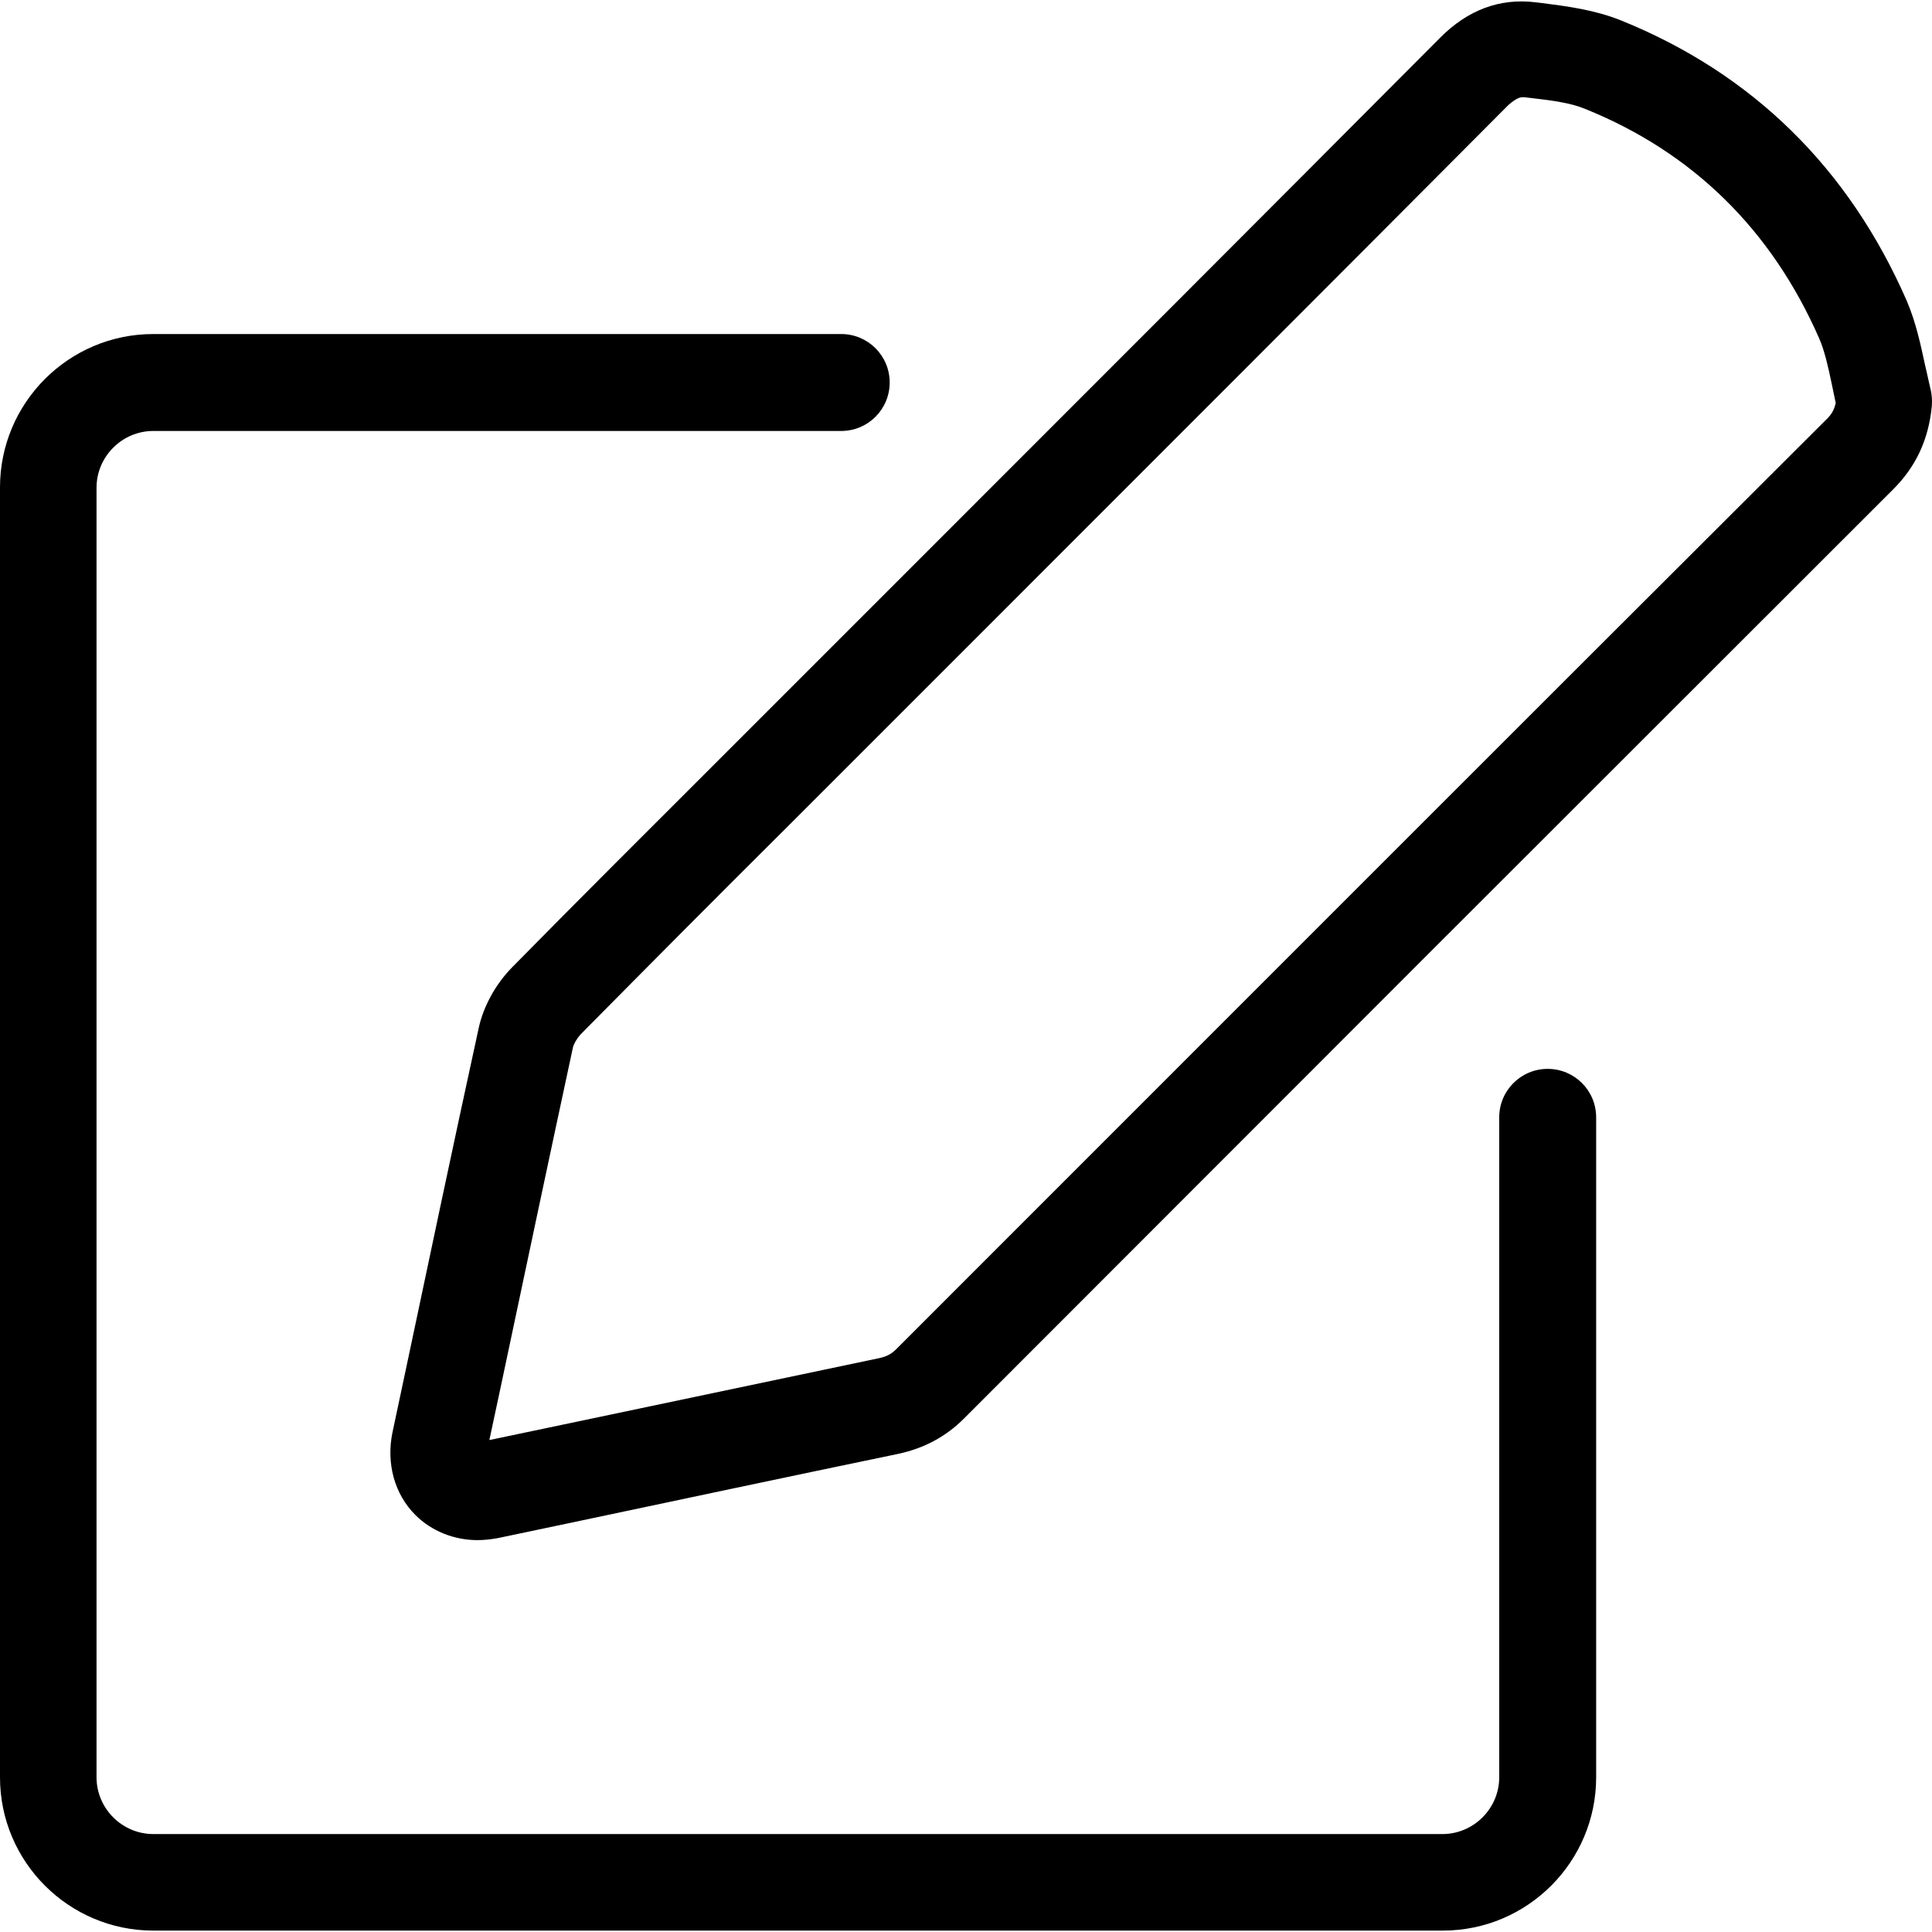
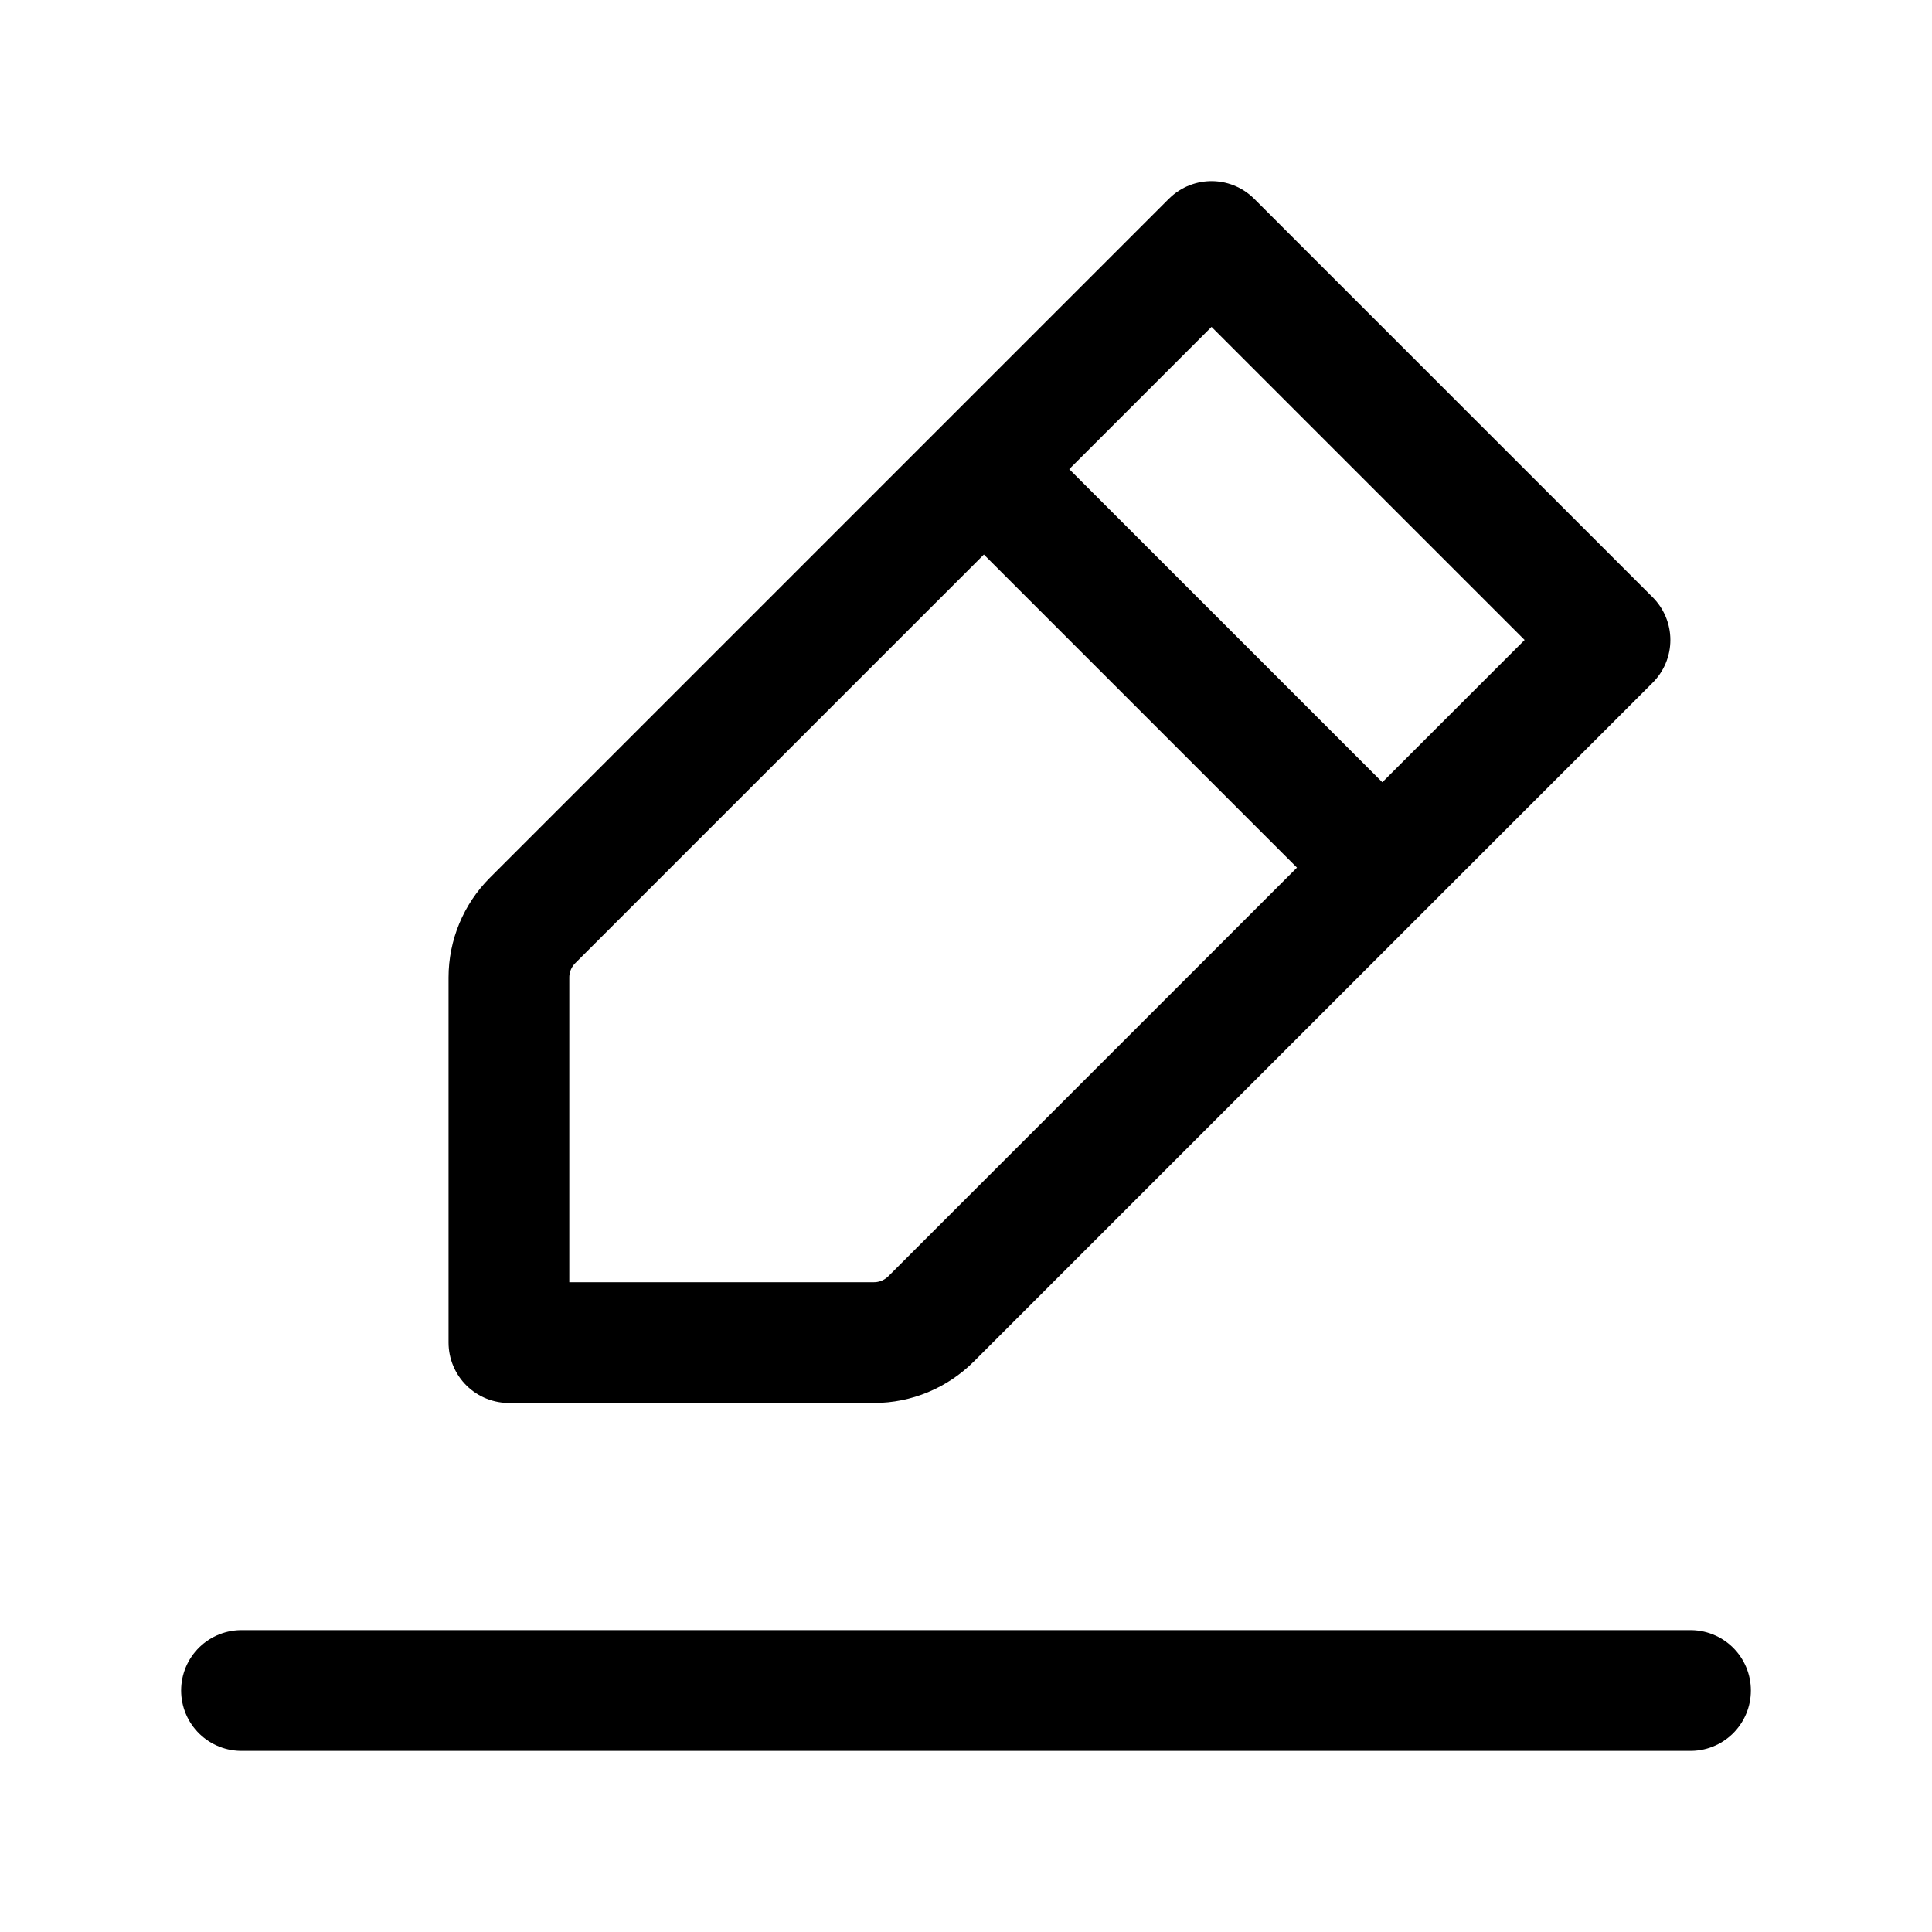
- <svg xmlns="http://www.w3.org/2000/svg" version="1.1" id="Capa_1" x="0px" y="0px" viewBox="0 0 490.337 490.337" style="enable-background:new 0 0 490.337 490.337;" xml:space="preserve">
-   <g>
-     <g>
-       <path d="M229.9,145.379l-47.5,47.5c-17.5,17.5-35.1,35-52.5,52.7c-4.1,4.2-7.2,9.8-8.4,15.3c-6.3,28.9-12.4,57.8-18.5,86.7    l-3.4,16c-1.6,7.8,0.5,15.6,5.8,20.9c4.1,4.1,9.8,6.4,15.8,6.4c1.7,0,3.4-0.2,5.1-0.5l17.6-3.7c28-5.9,56.1-11.9,84.1-17.7    c6.5-1.4,12-4.3,16.7-9c78.6-78.7,157.2-157.3,235.8-235.8c5.8-5.8,9-12.7,9.8-21.2c0.1-1.4,0-2.8-0.3-4.1c-0.5-2-0.9-4.1-1.4-6.1    c-1.1-5.1-2.3-10.9-4.7-16.5l0,0c-14.7-33.6-39.1-57.6-72.5-71.1c-6.7-2.7-13.8-3.6-20-4.4l-1.7-0.2c-9-1.1-17.2,1.9-24.3,9.1    C320.4,54.879,275.1,100.179,229.9,145.379z M386.4,24.679c0.2,0,0.3,0,0.5,0l1.7,0.2c5.2,0.6,10,1.2,13.8,2.8    c27.2,11,47.2,30.6,59.3,58.2c1.4,3.2,2.3,7.3,3.2,11.6c0.3,1.6,0.7,3.2,1,4.8c-0.4,1.8-1.1,3-2.5,4.3    c-78.7,78.5-157.3,157.2-235.9,235.8c-1.3,1.3-2.5,1.9-4.3,2.3c-28.1,5.9-56.1,11.8-84.2,17.7l-14.8,3.1l2.8-13.1    c6.1-28.8,12.2-57.7,18.4-86.5c0.2-0.9,1-2.3,1.9-3.3c17.4-17.6,34.8-35.1,52.3-52.5l47.5-47.5c45.3-45.3,90.6-90.6,135.8-136    C384.8,24.979,385.7,24.679,386.4,24.679z" />
-       <path d="M38.9,109.379h174.6c6.8,0,12.3-5.5,12.3-12.3s-5.5-12.3-12.3-12.3H38.9c-21.5,0-38.9,17.5-38.9,38.9v327.4    c0,21.5,17.5,38.9,38.9,38.9h327.3c21.5,0,38.9-17.5,38.9-38.9v-167.5c0-6.8-5.5-12.3-12.3-12.3s-12.3,5.5-12.3,12.3v167.5    c0,7.9-6.5,14.4-14.4,14.4H38.9c-7.9,0-14.4-6.5-14.4-14.4v-327.3C24.5,115.879,31,109.379,38.9,109.379z" />
-     </g>
-   </g>
-   <g>
- </g>
-   <g>
- </g>
-   <g>
- </g>
-   <g>
- </g>
-   <g>
- </g>
-   <g>
- </g>
-   <g>
- </g>
-   <g>
- </g>
-   <g>
- </g>
-   <g>
- </g>
-   <g>
- </g>
-   <g>
- </g>
-   <g>
- </g>
-   <g>
- </g>
-   <g>
- </g>
+ <svg xmlns="http://www.w3.org/2000/svg" width="24px" height="24px" viewBox="0 0 24 24" fill="none">
+   <path d="M3 21L12 21H21" stroke="currentColor" stroke-width="1.5" stroke-linecap="round" stroke-linejoin="round" />
+   <path d="M12.222 5.828L15.05 3L20 7.95L17.172 10.778M12.222 5.828L6.615 11.435C6.428 11.623 6.322 11.877 6.322 12.142L6.322 16.678L10.858 16.678C11.123 16.678 11.377 16.572 11.565 16.385L17.172 10.778M12.222 5.828L17.172 10.778" stroke="currentColor" stroke-width="1.5" stroke-linecap="round" stroke-linejoin="round" />
</svg>
